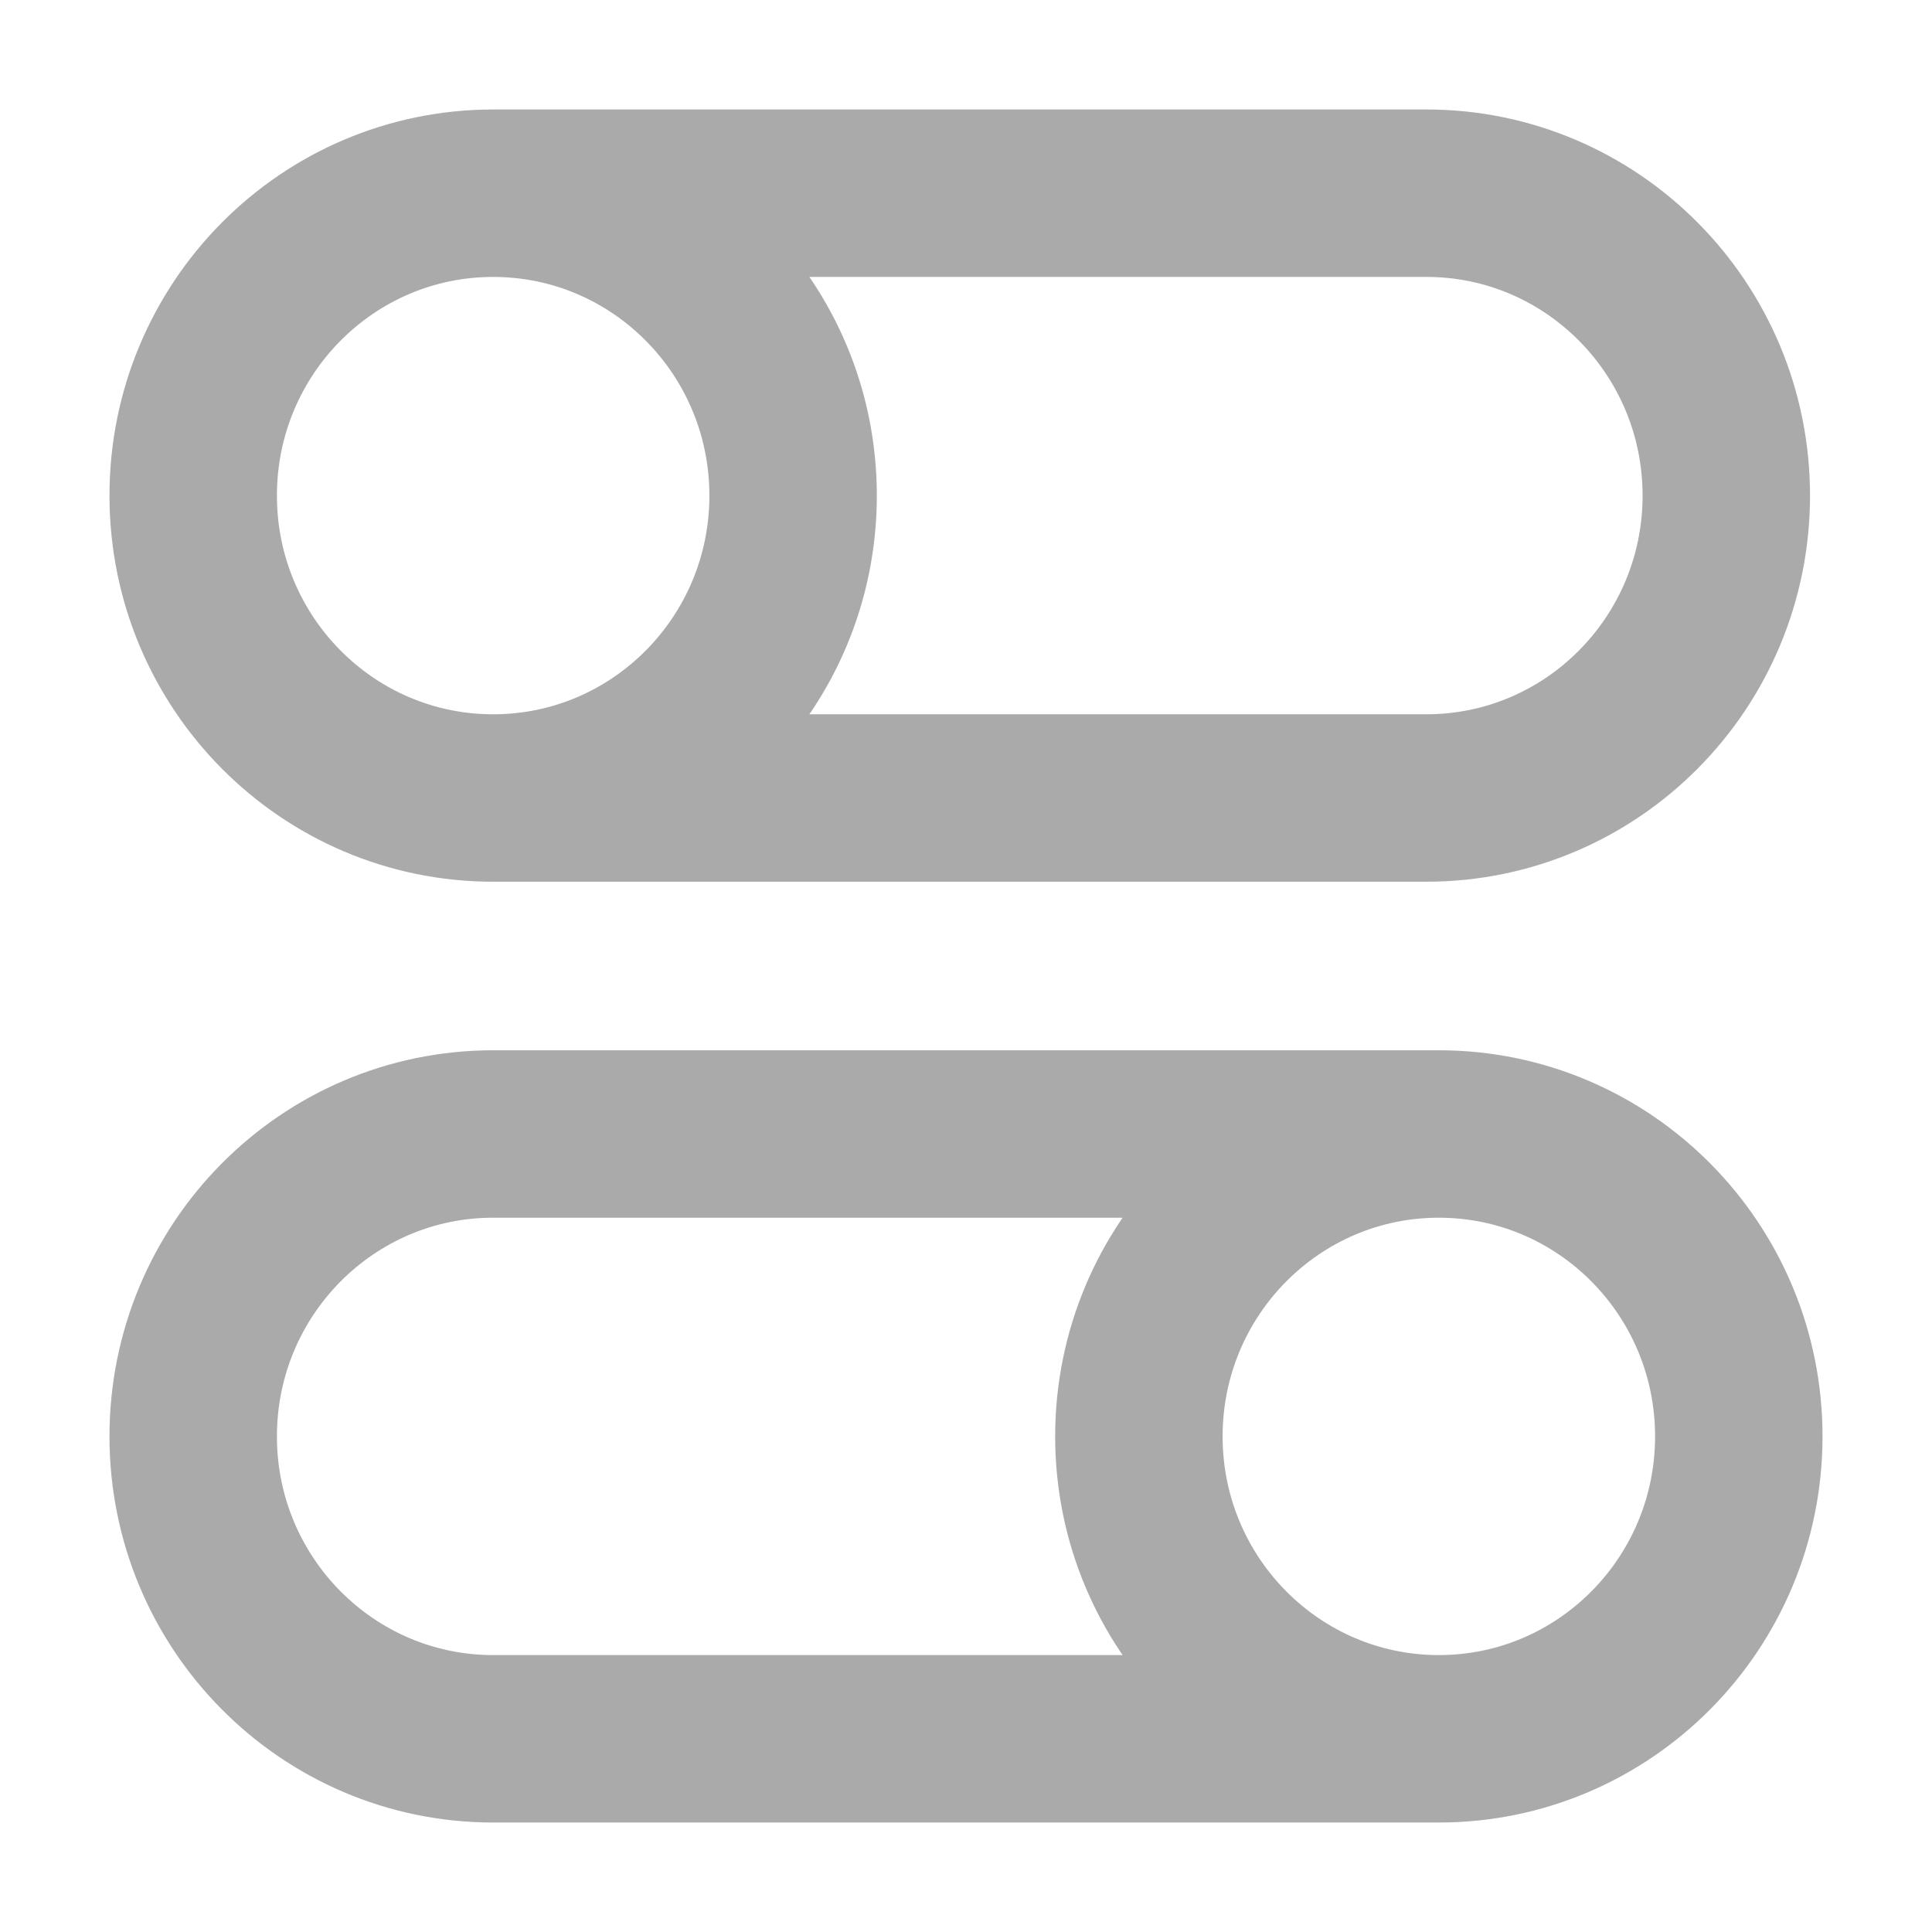
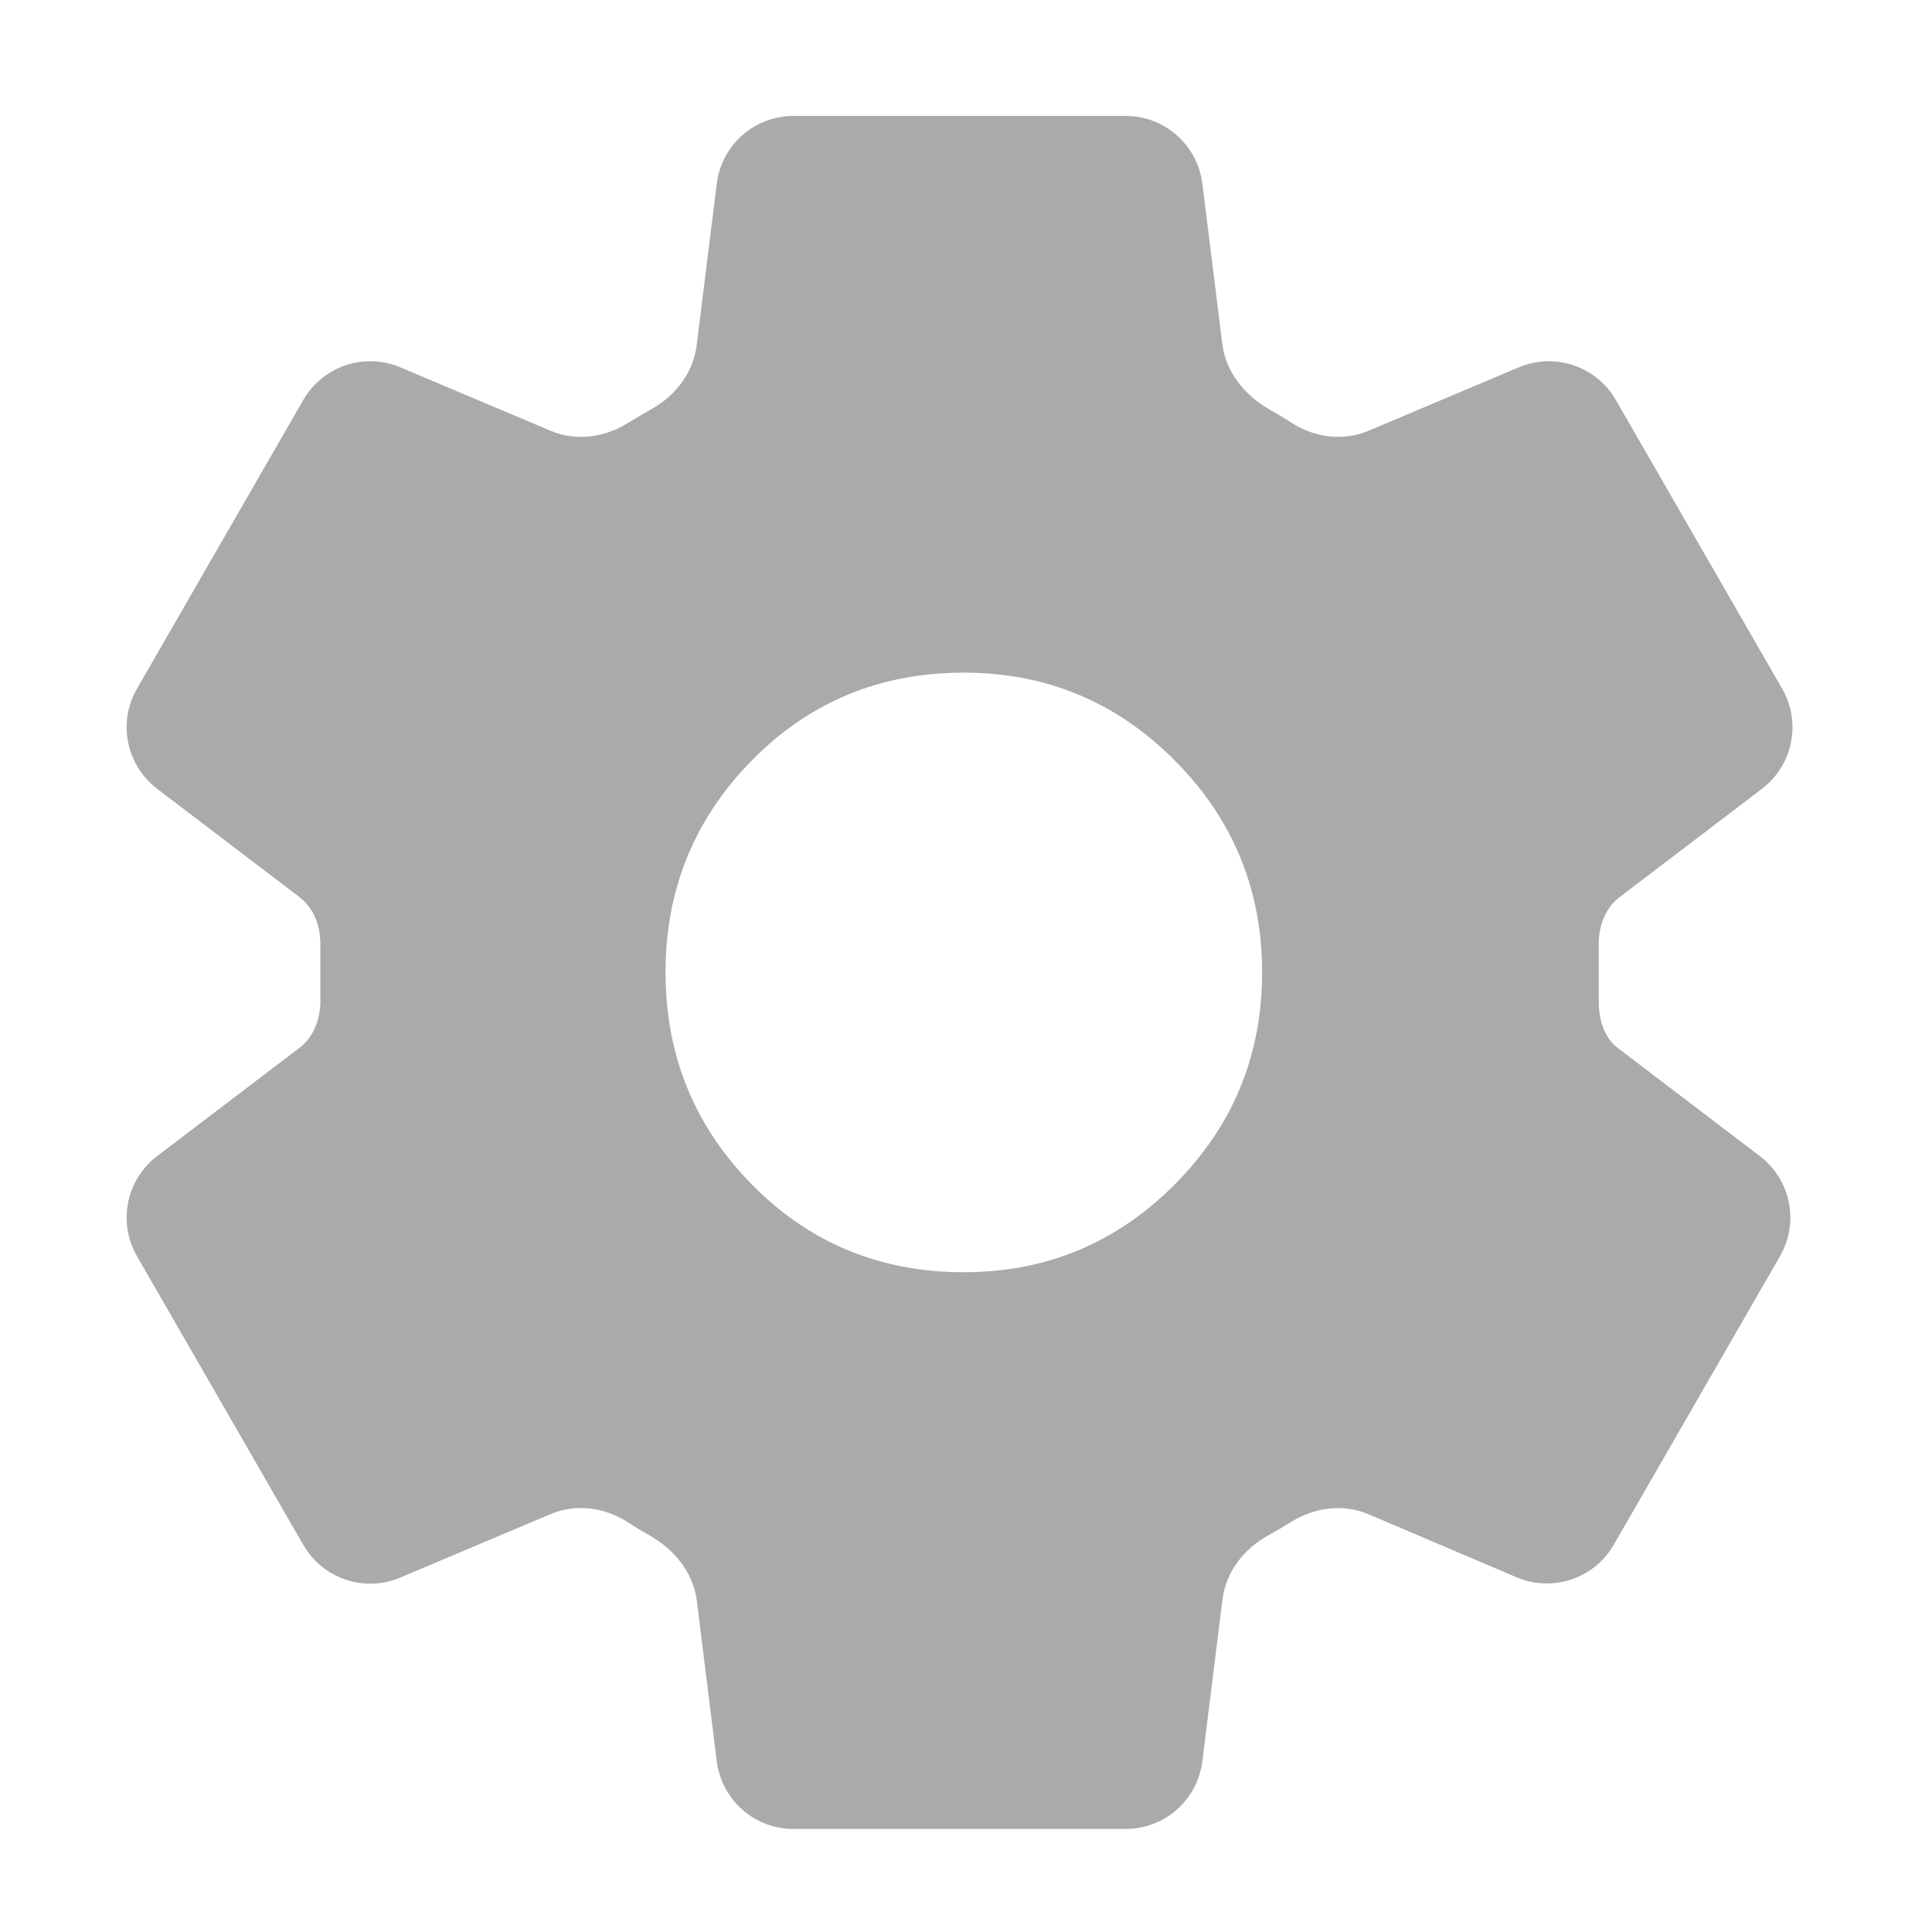
<svg xmlns="http://www.w3.org/2000/svg" width="150" height="150" viewBox="0 0 150 150" fill="none">
-   <path d="M38.288 61.957L110.741 61.956C123.603 61.956 134.03 51.445 134.03 38.478C134.03 25.512 123.603 15 110.741 15L38.288 15.001M38.288 61.957C25.427 61.957 15 51.445 15 38.479C15 25.512 25.427 15.001 38.288 15.001M38.288 61.957C51.15 61.957 61.577 51.445 61.577 38.479C61.577 25.512 51.15 15.001 38.288 15.001M111.712 88.043H38.288C25.427 88.043 15 98.555 15 111.522C15 124.488 25.427 135 38.288 135H111.712M111.712 88.043C124.573 88.043 135 98.555 135 111.522C135 124.488 124.573 135 111.712 135M111.712 88.043C98.85 88.043 88.423 98.555 88.423 111.522C88.423 124.488 98.85 135 111.712 135" stroke="#AAAAAA" stroke-width="13" />
+   <path d="M61.603 142C58.576 142 56.023 139.745 55.649 136.741L54.1 124.282C53.827 122.089 52.338 120.277 50.41 119.197C50.138 119.044 49.869 118.887 49.604 118.725C49.296 118.537 48.99 118.345 48.686 118.151C46.91 117.015 44.693 116.733 42.751 117.553L31.082 122.481C28.292 123.659 25.061 122.573 23.549 119.948L10.634 97.529C9.128 94.915 9.798 91.588 12.2 89.76L23.246 81.353C24.353 80.511 24.873 79.135 24.873 77.744V77.744V73.256V73.256C24.873 71.865 24.353 70.489 23.246 69.647L12.2 61.24C9.798 59.412 9.128 56.086 10.634 53.471L23.549 31.052C25.061 28.427 28.292 27.341 31.082 28.519L42.751 33.447C44.693 34.267 46.908 33.981 48.7 32.87C49.025 32.668 49.354 32.47 49.687 32.275C49.967 32.11 50.248 31.951 50.529 31.796C52.413 30.759 53.821 28.963 54.086 26.829L55.649 14.259C56.023 11.255 58.576 9 61.603 9H87.397C90.424 9 92.977 11.255 93.351 14.259L94.9 26.718C95.173 28.912 96.662 30.723 98.59 31.803C98.862 31.956 99.131 32.113 99.396 32.275C99.704 32.463 100.01 32.655 100.314 32.849C102.09 33.986 104.307 34.267 106.249 33.447L117.918 28.519C120.708 27.341 123.939 28.427 125.451 31.052L138.366 53.471C139.872 56.086 139.202 59.412 136.8 61.24L125.754 69.647C124.647 70.489 124.127 71.865 124.127 73.256V73.256V77.744V77.744C124.127 79.117 124.515 80.536 125.607 81.367L136.635 89.76C139.036 91.588 139.707 94.915 138.2 97.529L125.293 119.934C123.778 122.565 120.537 123.649 117.744 122.459L106.256 117.568C104.31 116.739 102.088 117.022 100.29 118.136C99.968 118.336 99.642 118.532 99.313 118.725C99.033 118.89 98.752 119.049 98.471 119.204C96.587 120.241 95.18 122.036 94.914 124.171L93.351 136.741C92.977 139.745 90.424 142 87.397 142H61.603ZM74.831 98.775C81.227 98.775 86.686 96.503 91.208 91.959C95.729 87.415 97.99 81.928 97.99 75.5C97.99 69.072 95.729 63.585 91.208 59.041C86.686 54.497 81.227 52.225 74.831 52.225C68.324 52.225 62.838 54.497 58.371 59.041C53.905 63.585 51.672 69.072 51.672 75.5C51.672 81.928 53.905 87.415 58.371 91.959C62.838 96.503 68.324 98.775 74.831 98.775Z" fill="#AAAAAA" />
</svg>
